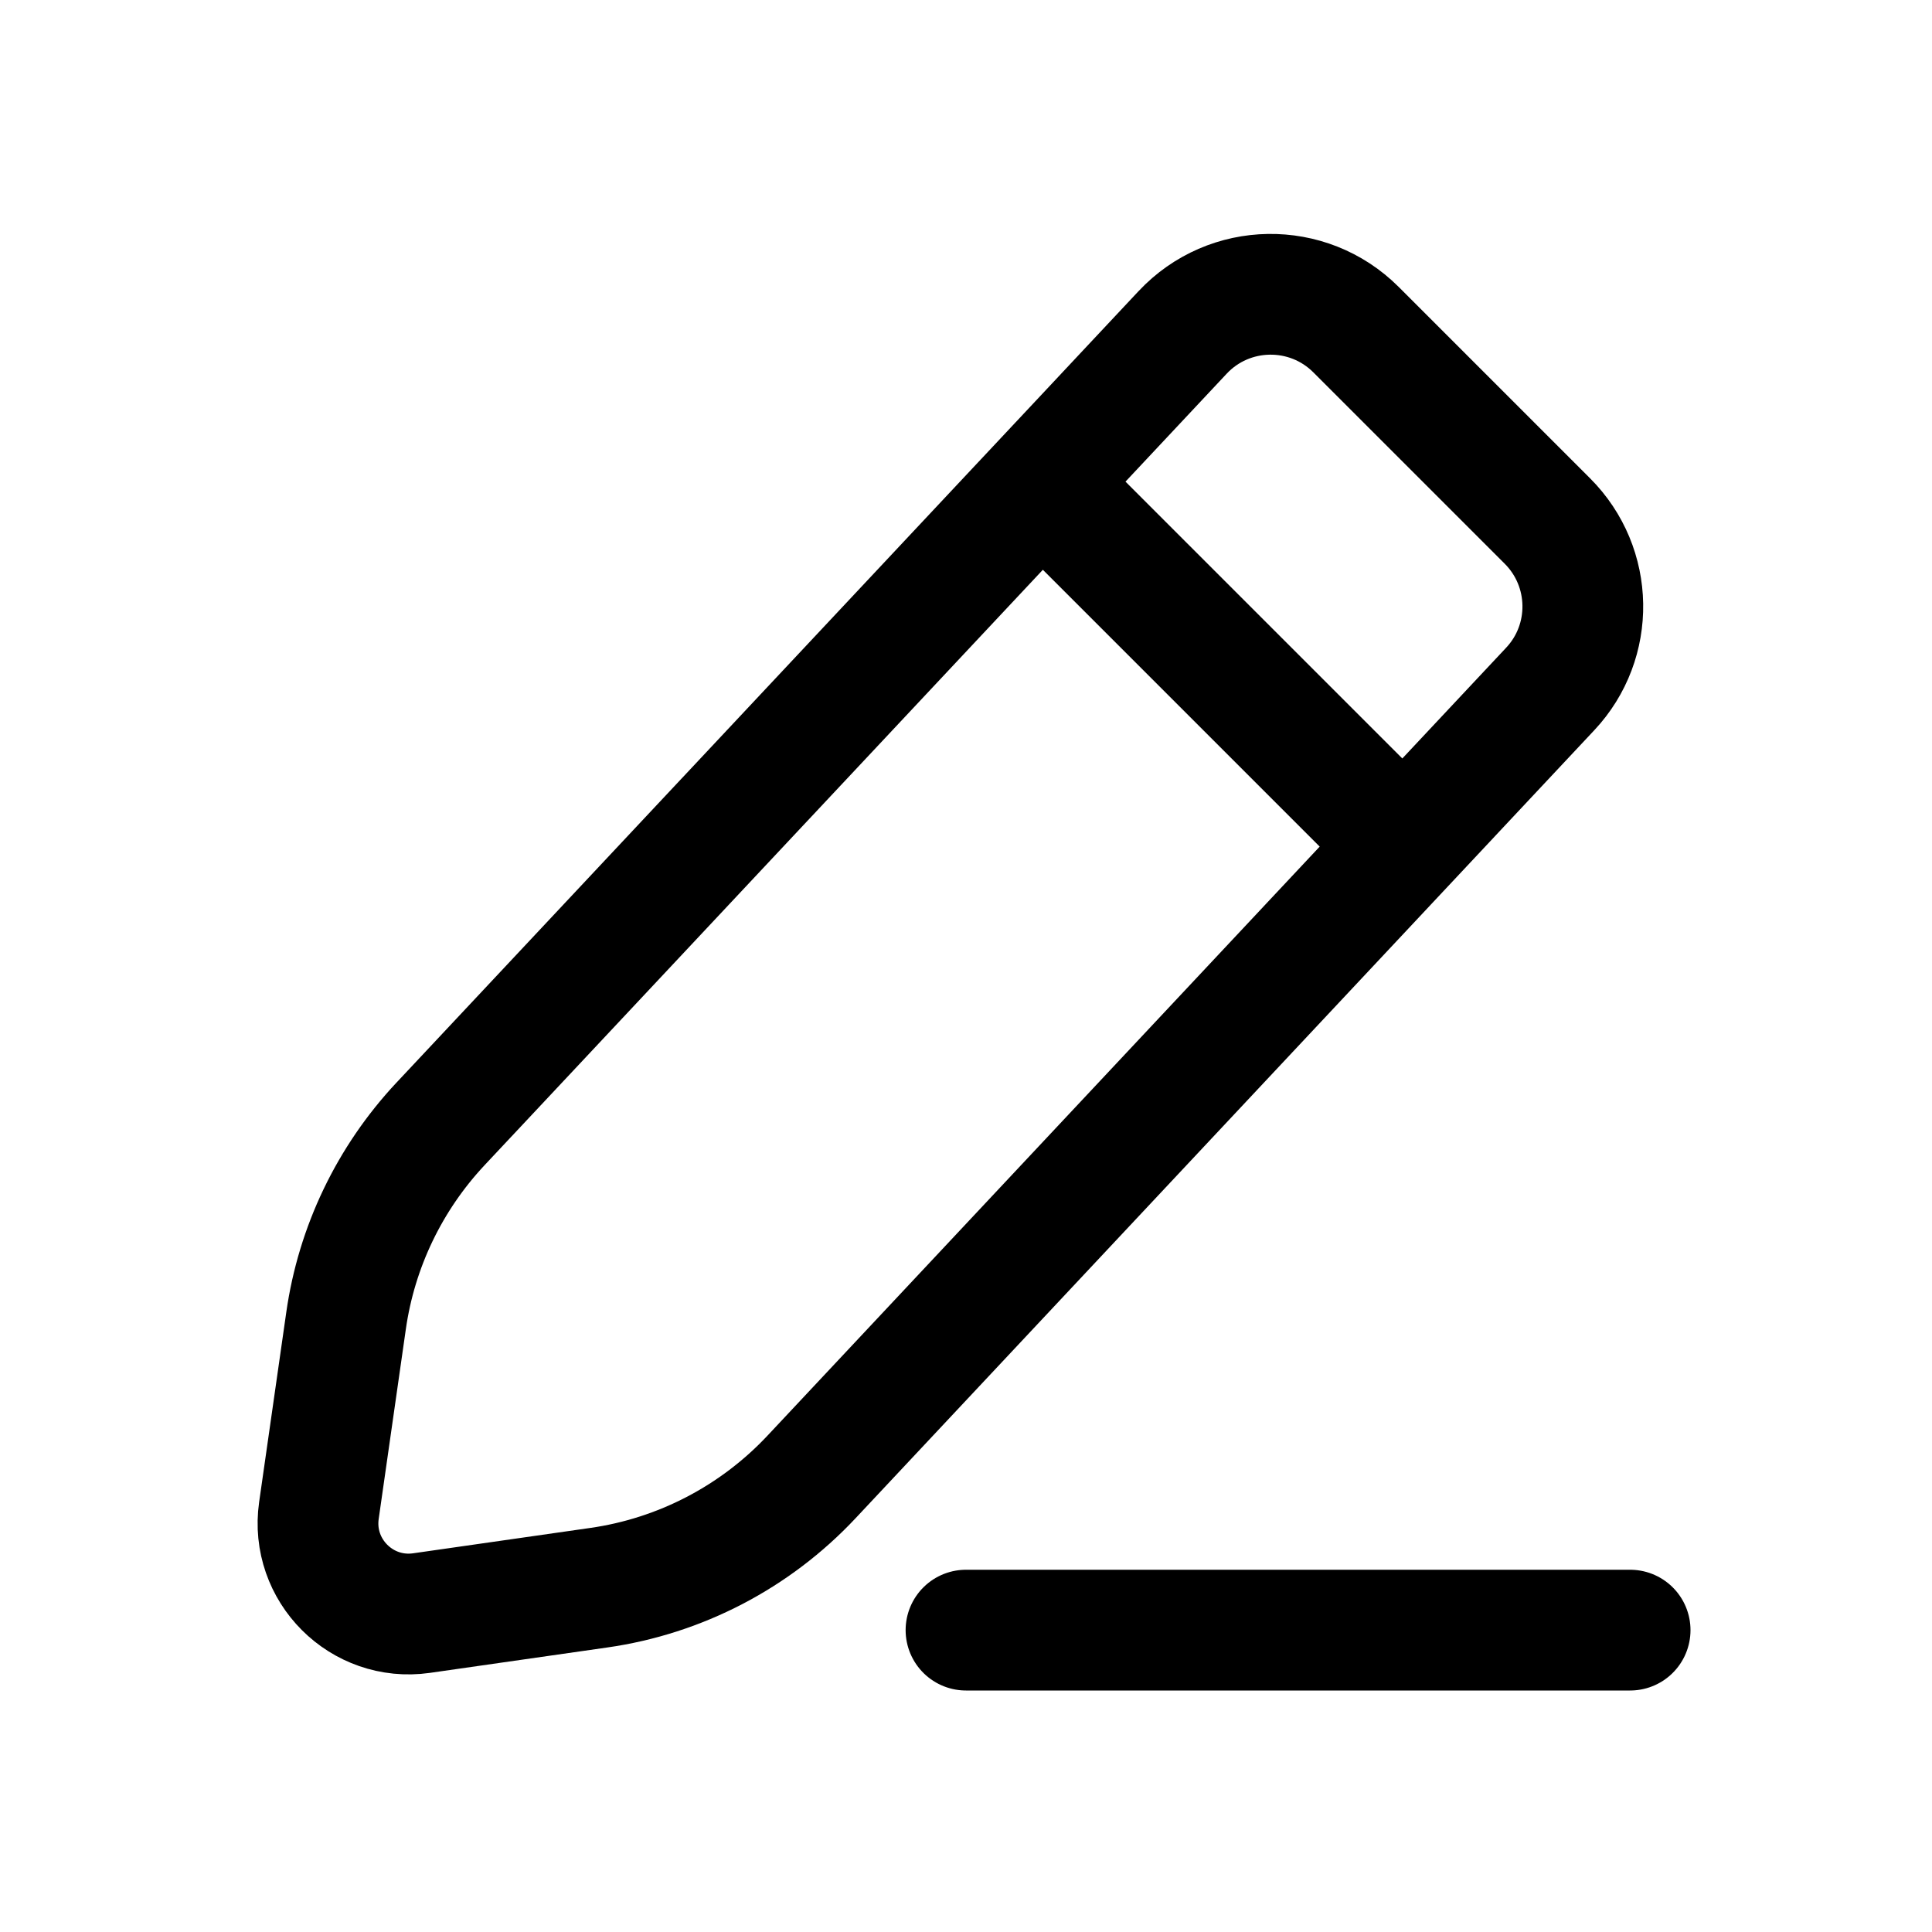
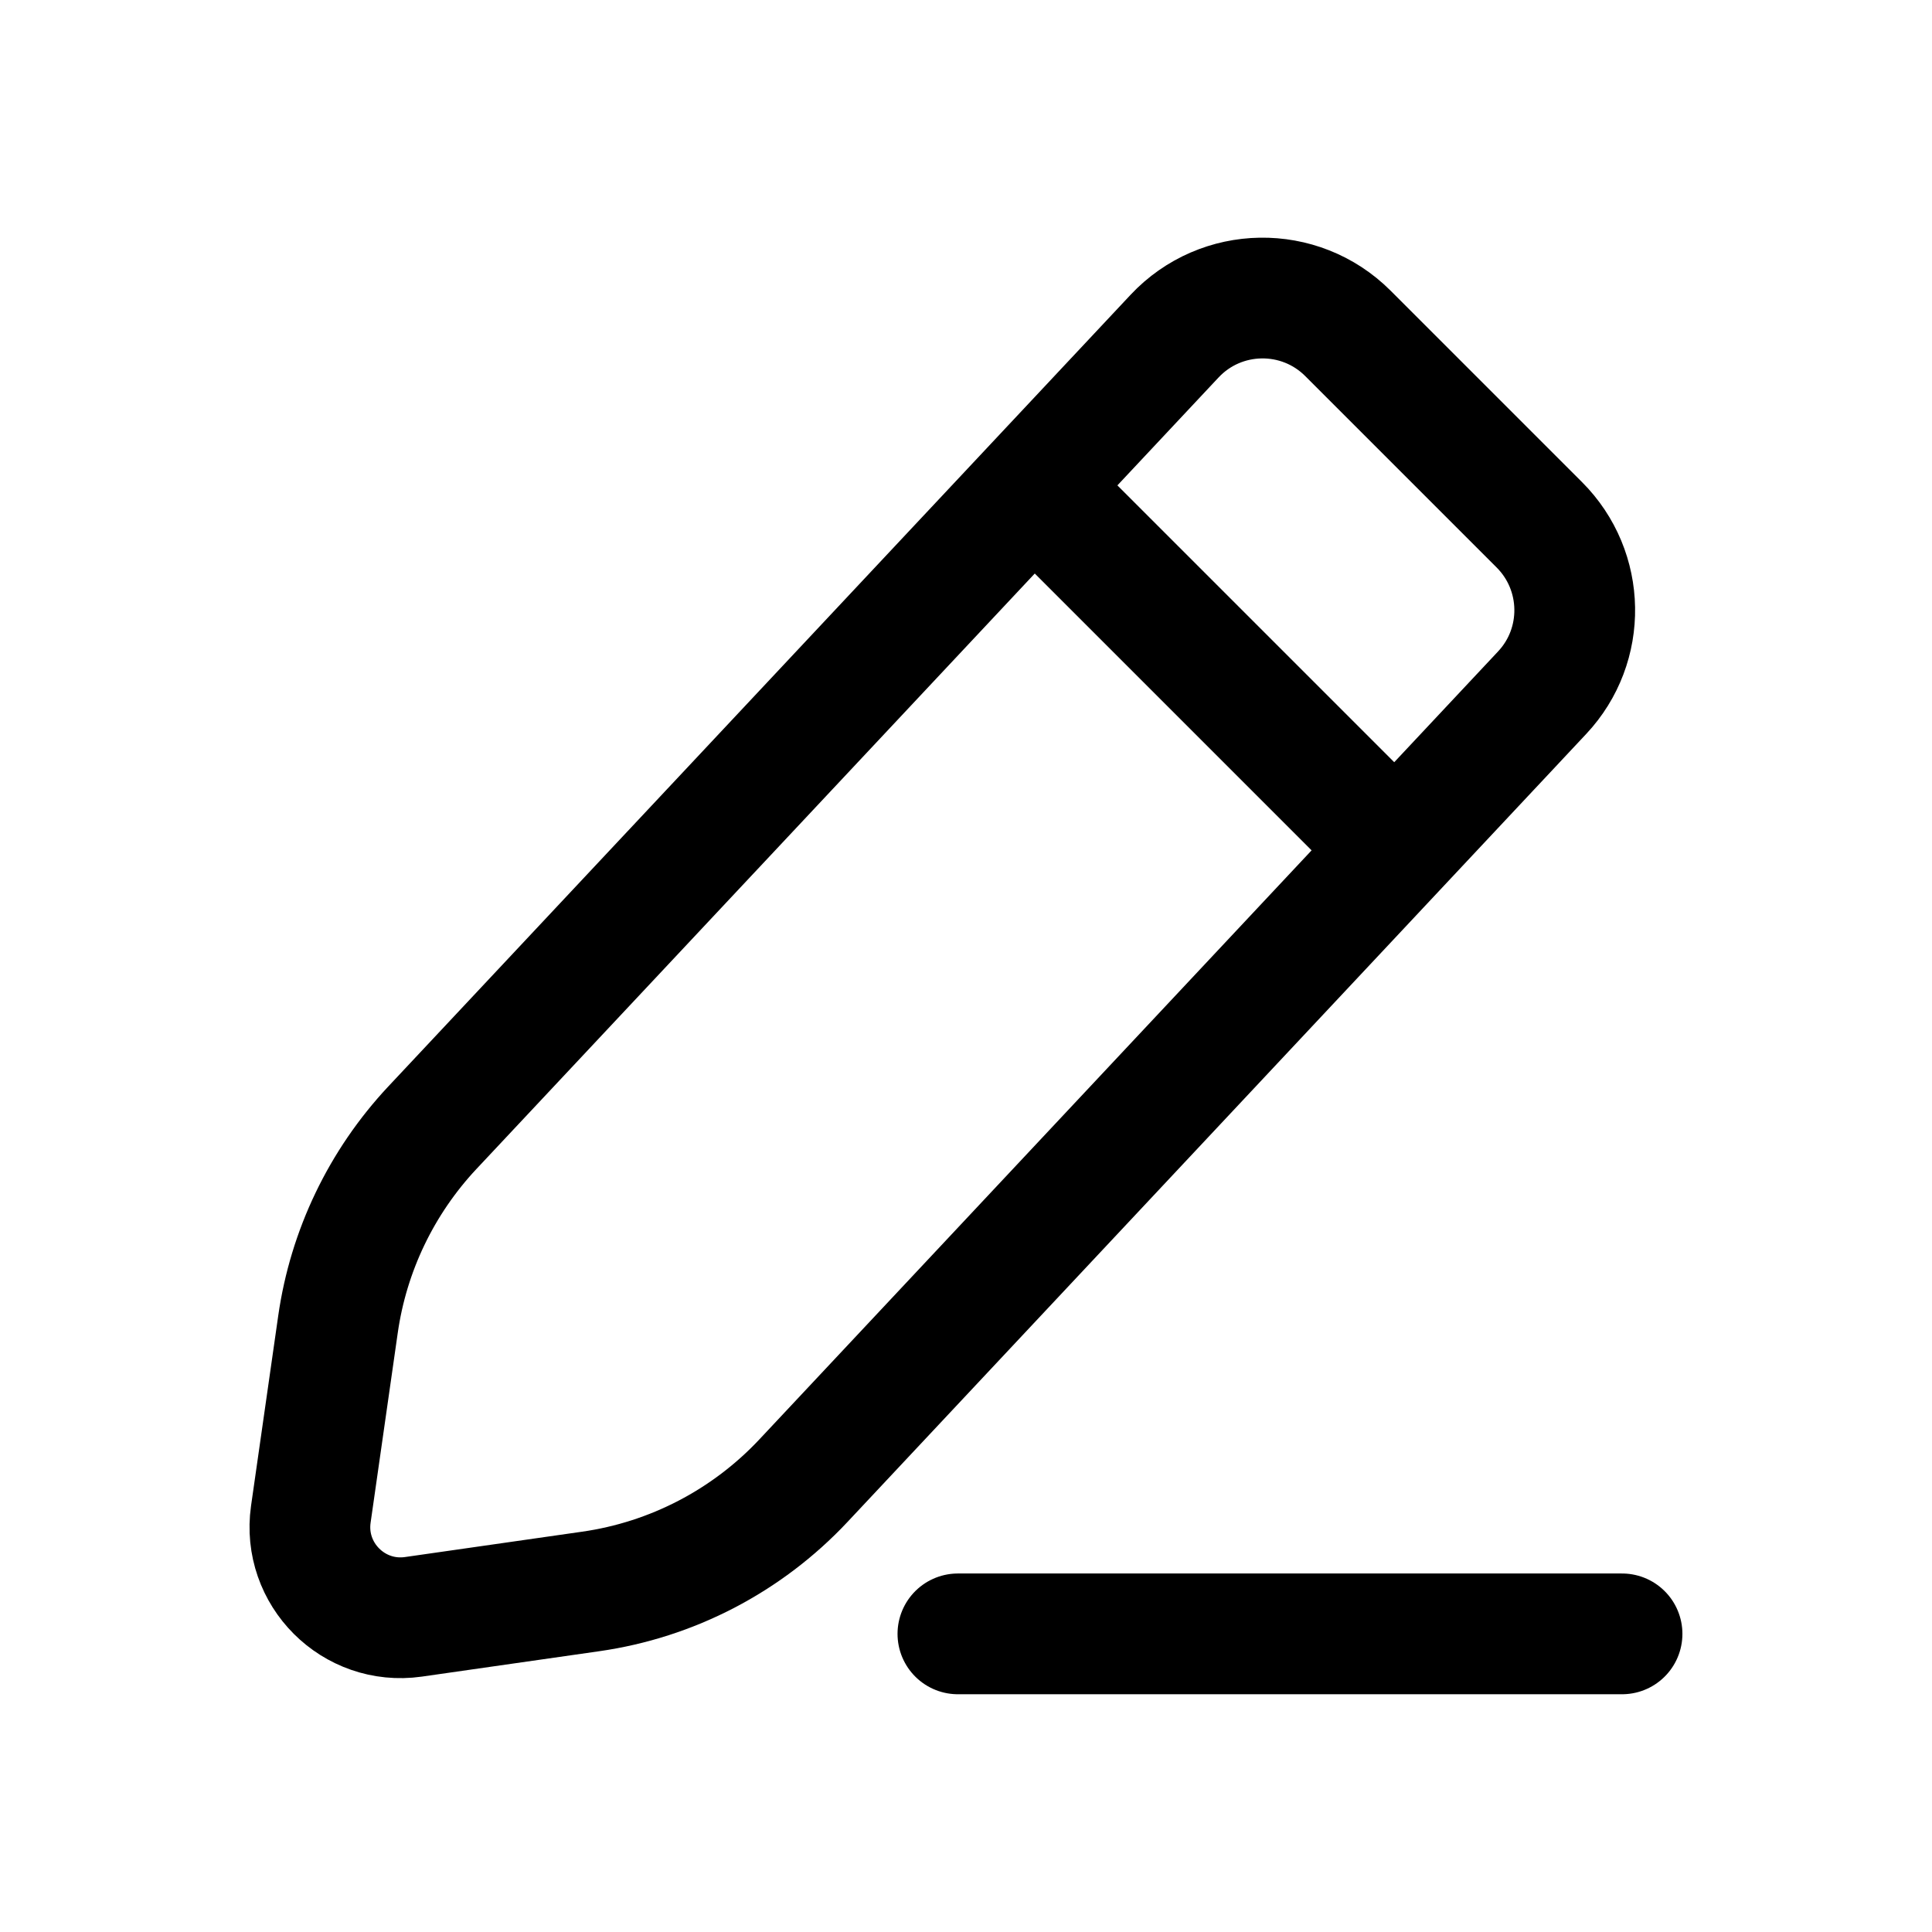
<svg xmlns="http://www.w3.org/2000/svg" viewBox="0 0 16 16" fill="none">
-   <path d="M8.625 4L3.647 9.309C3.226 9.759 2.953 10.327 2.866 10.937L2.641 12.51C2.571 13.005 2.995 13.429 3.49 13.359L4.957 13.149C5.632 13.053 6.254 12.729 6.721 12.231L11.625 7M8.625 4L9.794 2.753C10.18 2.341 10.831 2.331 11.23 2.73C11.787 3.287 12.254 3.754 12.815 4.315C13.197 4.697 13.207 5.313 12.838 5.706L11.625 7M8.625 4L11.625 7" stroke="currentColor" stroke-linecap="round" />
-   <path d="M8 13.5H13.5" stroke="currentColor" stroke-linecap="round" />
+   <path d="M 8.558 4.031 L 3.58 9.34 C 3.159 9.79 2.886 10.358 2.799 10.968 L 2.574 12.541 C 2.504 13.036 2.928 13.46 3.423 13.39 L 4.89 13.18 C 5.565 13.084 6.187 12.76 6.654 12.262 L 11.558 7.031 M 8.558 4.031 L 9.727 2.784 C 10.113 2.372 10.764 2.362 11.163 2.761 C 11.72 3.318 12.187 3.785 12.748 4.346 C 13.13 4.728 13.14 5.344 12.771 5.737 L 11.558 7.031 M 8.558 4.031 L 11.558 7.031" stroke="currentColor" stroke-linecap="round" />
+   <path d="M 7.933 13.531 L 13.433 13.531" stroke="currentColor" stroke-linecap="round" />
</svg>
